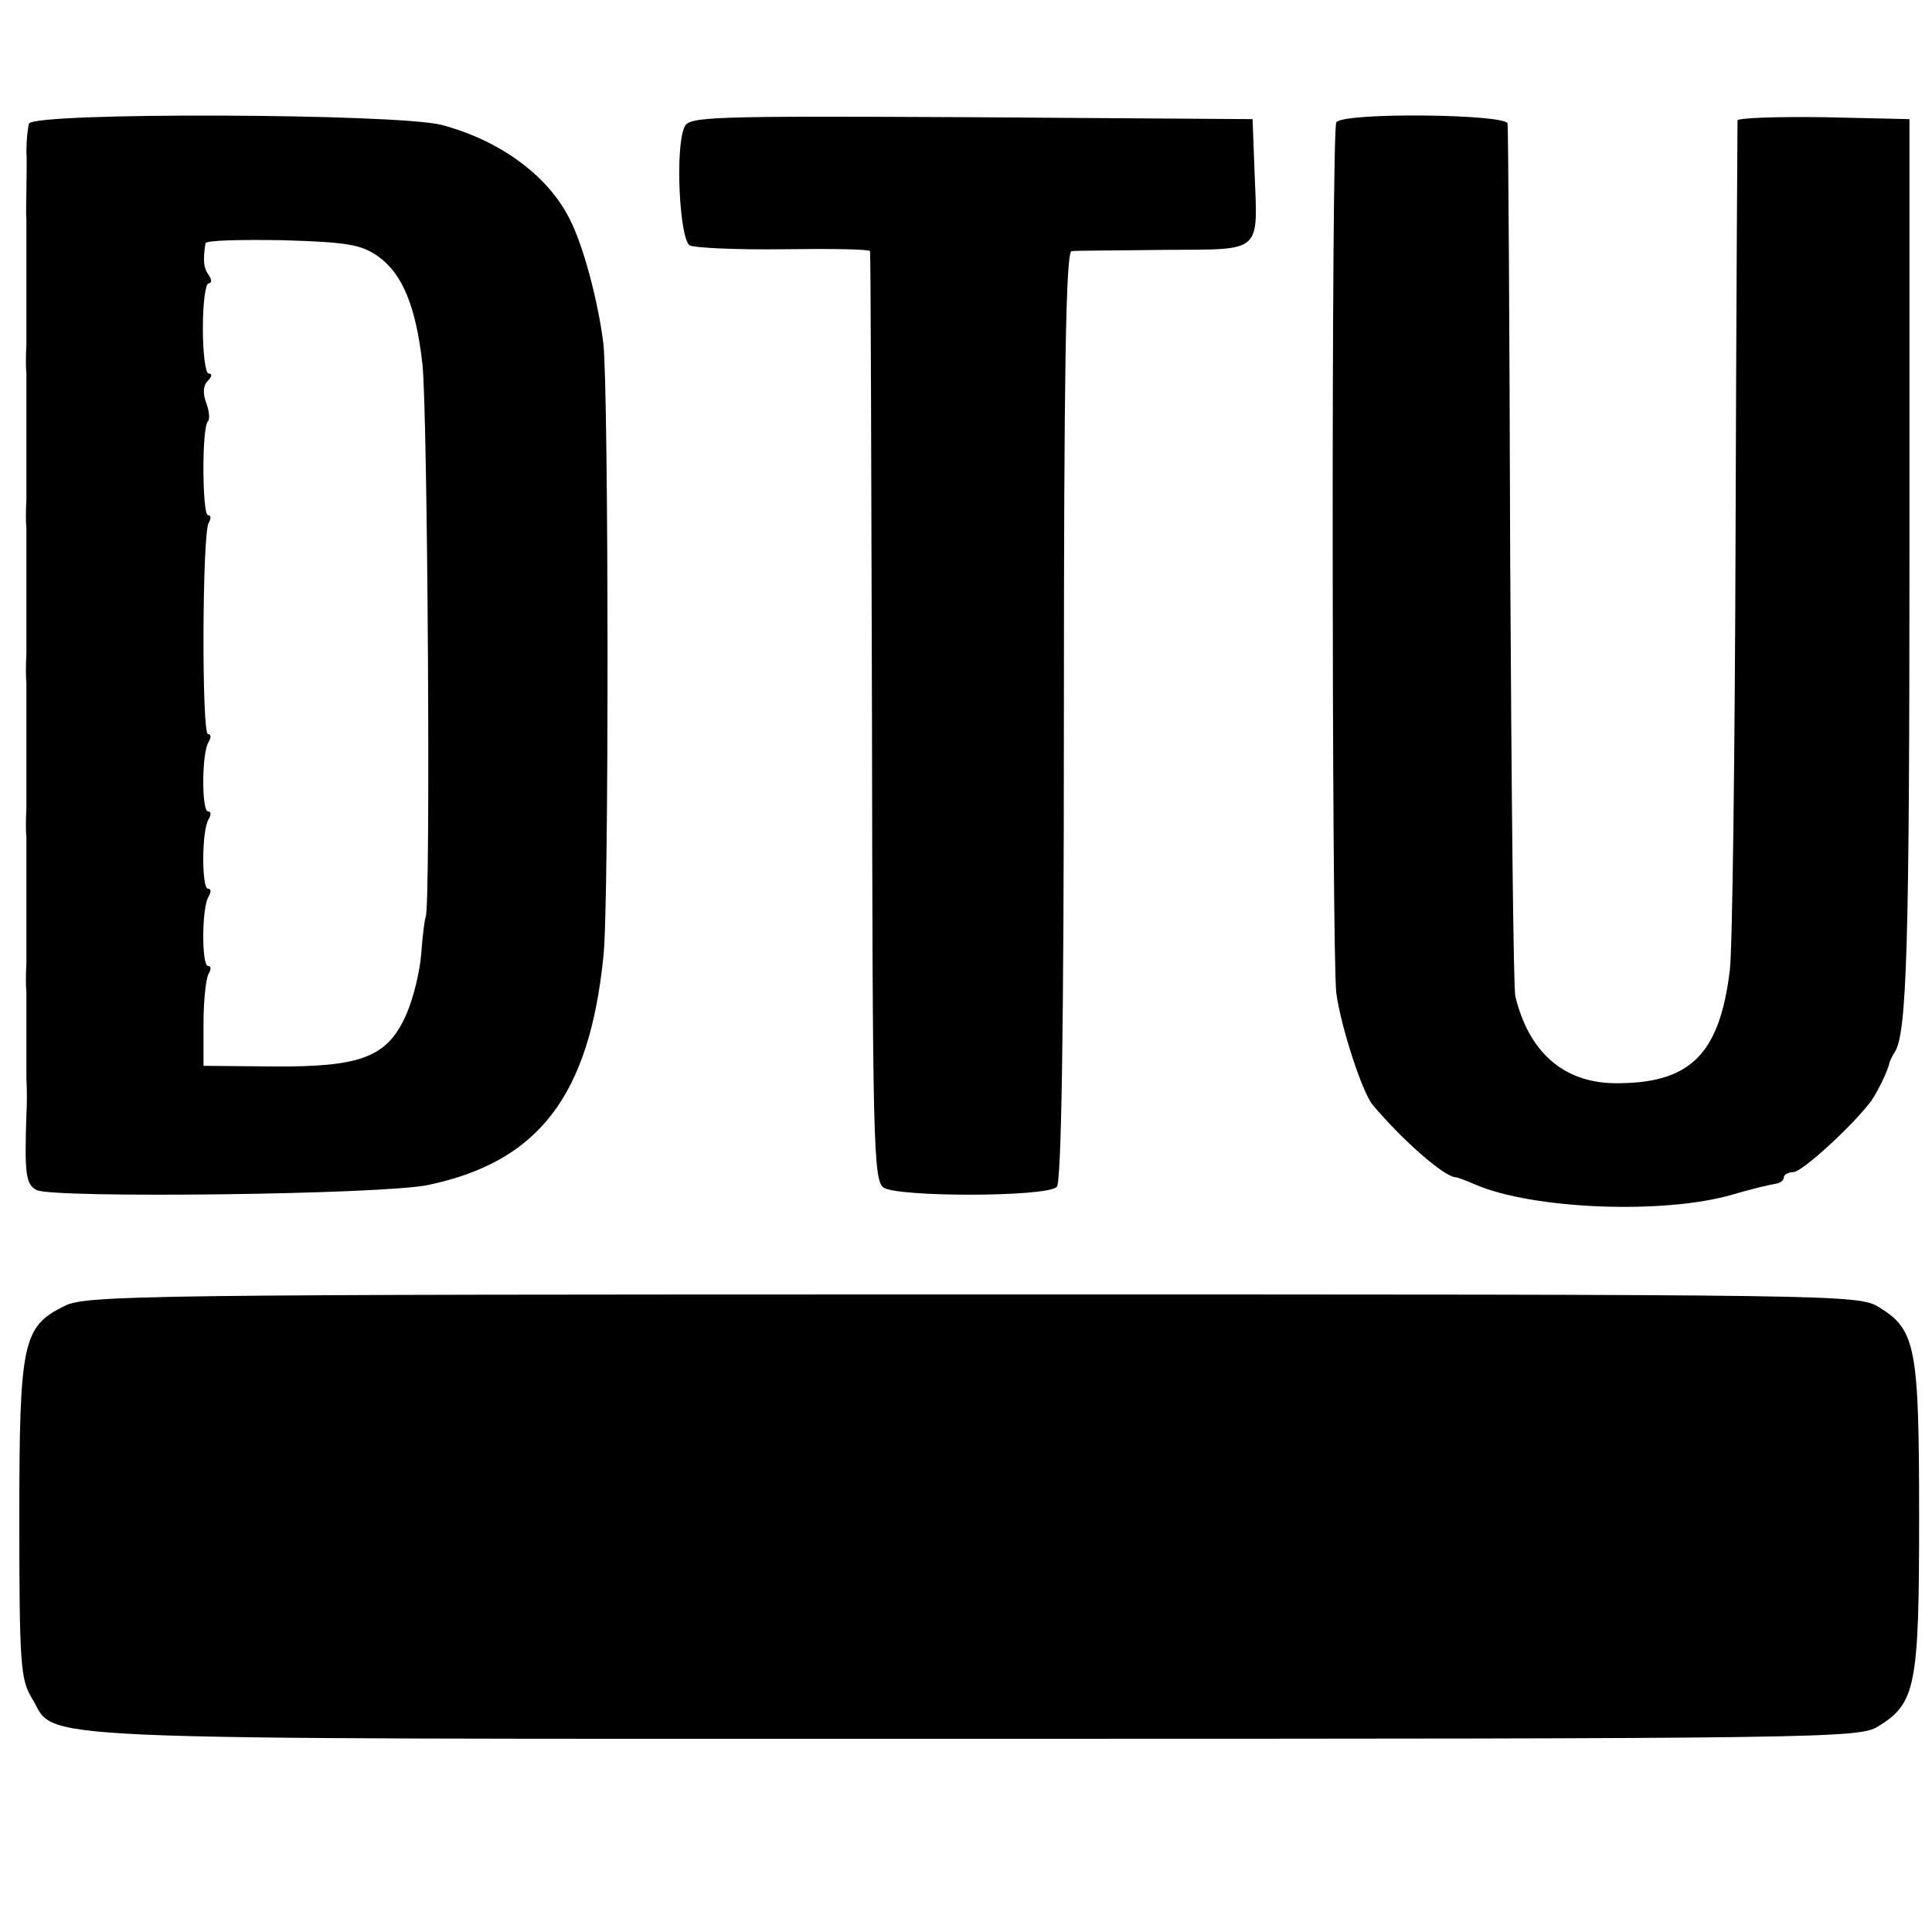
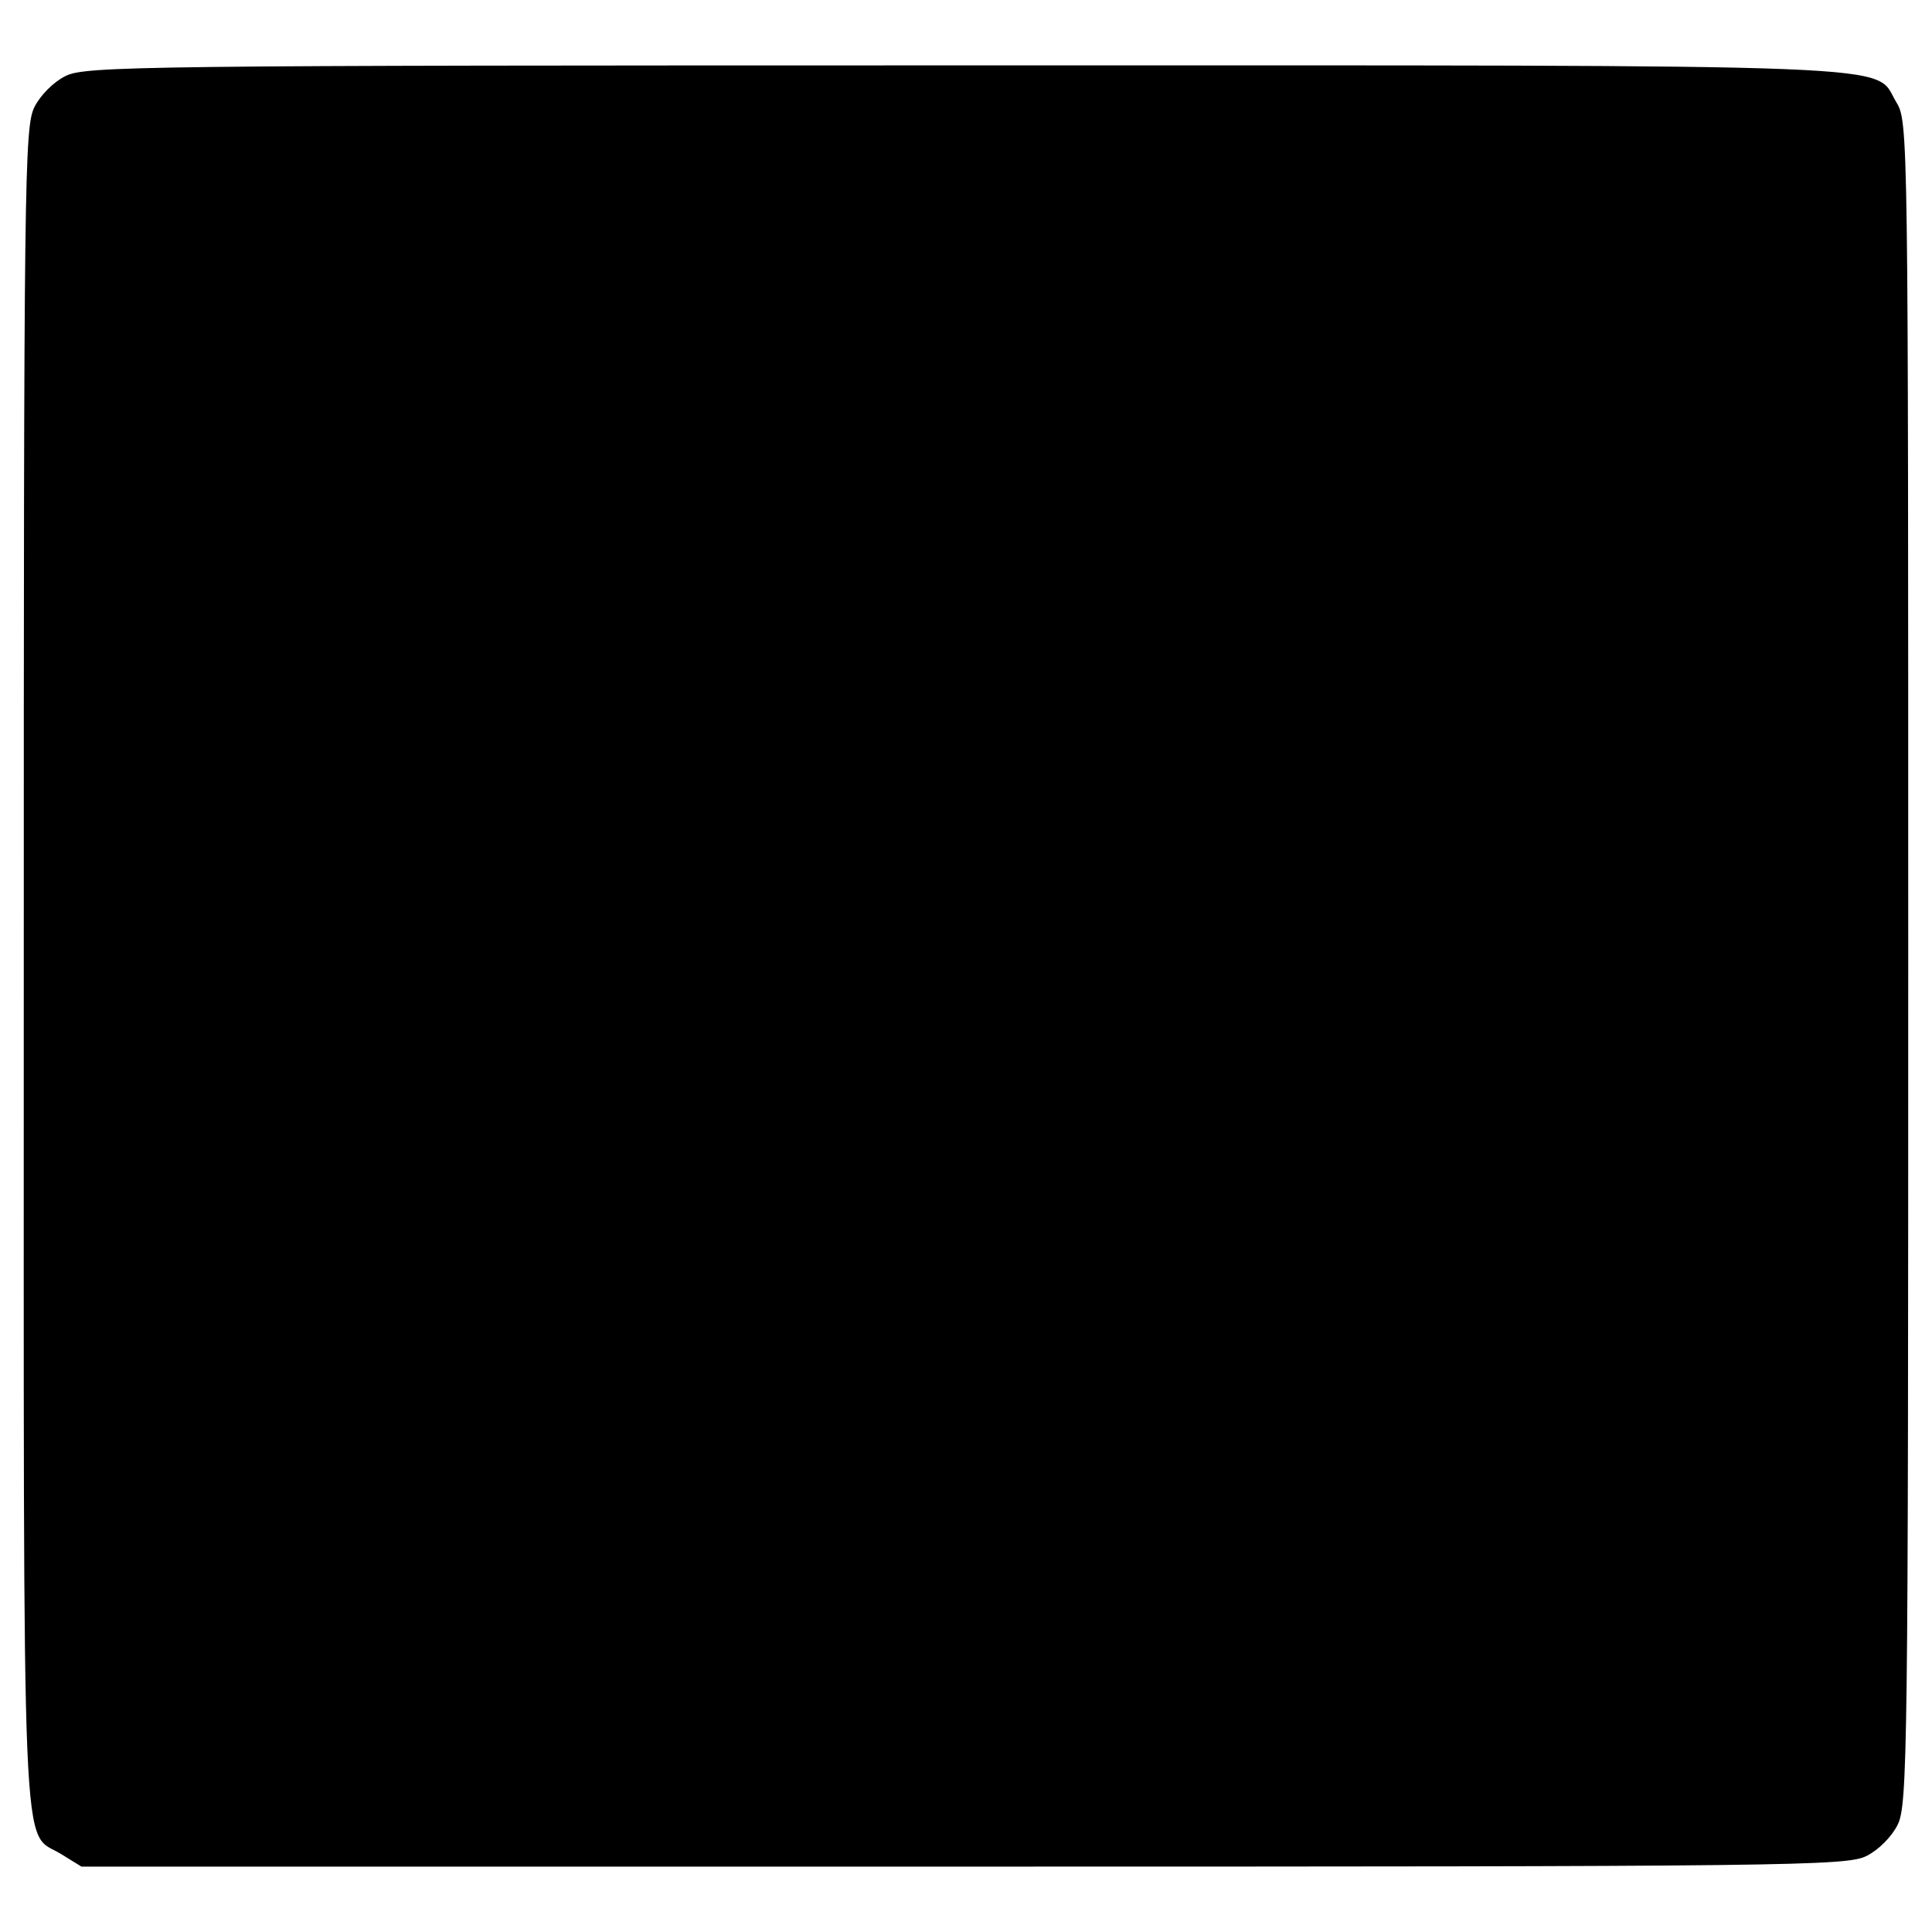
- <svg xmlns="http://www.w3.org/2000/svg" version="1.0" width="300pt" height="300pt" viewBox="0 0 300 300" preserveAspectRatio="xMidYMid meet">
-   <g transform="translate(0,300) scale(0.1,-0.1)" fill="#000000" stroke="none">
-     <path d="M45 2808 c-2 -7 -4 -26 -4 -43 1 -16 0 -43 0 -60 0 -16 -1 -37 0 -45 0 -8 0 -35 0 -60 0 -25 0 -58 0 -75 0 -16 0 -43 0 -60 -1 -16 -1 -37 0 -45 0 -8 0 -35 0 -60 0 -25 0 -58 0 -75 0 -16 0 -43 0 -60 -1 -16 -1 -37 0 -45 0 -8 0 -35 0 -60 0 -25 0 -58 0 -75 0 -16 0 -43 0 -60 -1 -16 -1 -37 0 -45 0 -8 0 -35 0 -60 0 -25 0 -58 0 -75 0 -16 0 -43 0 -60 -1 -16 -1 -37 0 -45 0 -8 0 -35 0 -60 0 -25 0 -58 0 -75 0 -16 0 -43 0 -60 -1 -16 -1 -37 0 -45 0 -8 0 -35 0 -60 0 -25 0 -58 0 -75 1 -16 1 -41 0 -55 -3 -94 -1 -109 16 -118 28 -13 538 -7 608 8 171 36 250 138 272 355 9 80 8 874 0 951 -8 65 -31 153 -53 195 -34 67 -108 121 -198 145 -70 18 -635 20 -641 2z m542 -206 c38 -27 59 -78 69 -168 8 -74 13 -843 5 -858 -2 -5 -5 -31 -7 -58 -2 -26 -12 -68 -23 -93 -29 -66 -69 -82 -206 -81 l-109 1 0 66 c0 36 4 71 8 77 4 7 4 12 -1 12 -10 0 -10 91 1 108 4 7 4 12 -1 12 -10 0 -10 91 1 108 4 7 4 12 -1 12 -10 0 -10 91 1 108 4 7 4 12 -1 12 -10 0 -9 311 1 328 4 7 4 12 -1 12 -9 0 -10 137 0 146 3 3 2 16 -3 29 -5 14 -5 26 3 34 6 6 7 11 1 11 -5 0 -9 32 -9 70 0 39 4 70 9 70 5 0 5 6 0 13 -8 11 -9 22 -5 49 0 5 54 6 120 5 102 -3 122 -7 148 -25z" />
-     <path d="M1063 2803 c-15 -31 -8 -174 8 -184 8 -4 74 -7 147 -6 72 1 133 0 133 -3 1 -3 2 -328 3 -723 1 -657 2 -720 18 -731 21 -15 253 -15 269 1 7 7 11 237 11 732 0 532 3 721 12 721 6 1 71 1 144 2 154 1 145 -7 140 123 l-3 80 -437 3 c-409 2 -438 1 -445 -15z" />
-     <path d="M2075 2810 c-8 -12 -7 -1296 0 -1352 7 -52 40 -153 56 -173 46 -55 111 -112 129 -113 3 0 16 -5 30 -11 89 -39 294 -47 400 -16 30 9 61 16 68 17 6 1 12 5 12 10 0 4 7 8 15 8 13 0 92 72 121 111 9 13 26 47 28 59 1 3 4 10 8 16 19 29 23 163 23 779 l0 670 -132 3 c-73 1 -134 -1 -135 -5 0 -4 -2 -291 -3 -638 -1 -346 -5 -654 -9 -682 -16 -131 -62 -176 -179 -175 -79 1 -133 48 -154 135 -3 12 -6 319 -8 682 -1 363 -3 666 -4 673 -1 15 -256 18 -266 2z" />
-     <path d="M100 972 c-65 -32 -70 -56 -70 -332 0 -222 2 -248 19 -276 42 -68 -60 -64 1463 -64 1326 0 1374 1 1404 19 59 36 64 63 64 325 0 264 -5 291 -62 326 -33 20 -46 20 -1408 20 -1289 0 -1377 -1 -1410 -18z" />
+ <svg xmlns="http://www.w3.org/2000/svg" version="1.0" width="325pt" height="325pt" viewBox="0 0 325 325" preserveAspectRatio="xMidYMid meet">
+   <g transform="translate(0,325) scale(0.1,-0.1)" fill="#000000" stroke="none">
+     <path d="M110 3122 c-20 -10 -42 -32 -52 -52 -17 -33 -18 -123 -18 -1448 0 -1559 -5 -1449 63 -1491 l34 -21 1484 0 c1393 0 1486 1 1519 18 20 10 42 32 52 52 17 33 18 123 18 1450 0 1402 0 1415 -20 1448 -40 66 60 62 -1567 62 -1387 0 -1480 -1 -1513 -18z" />
  </g>
</svg>
